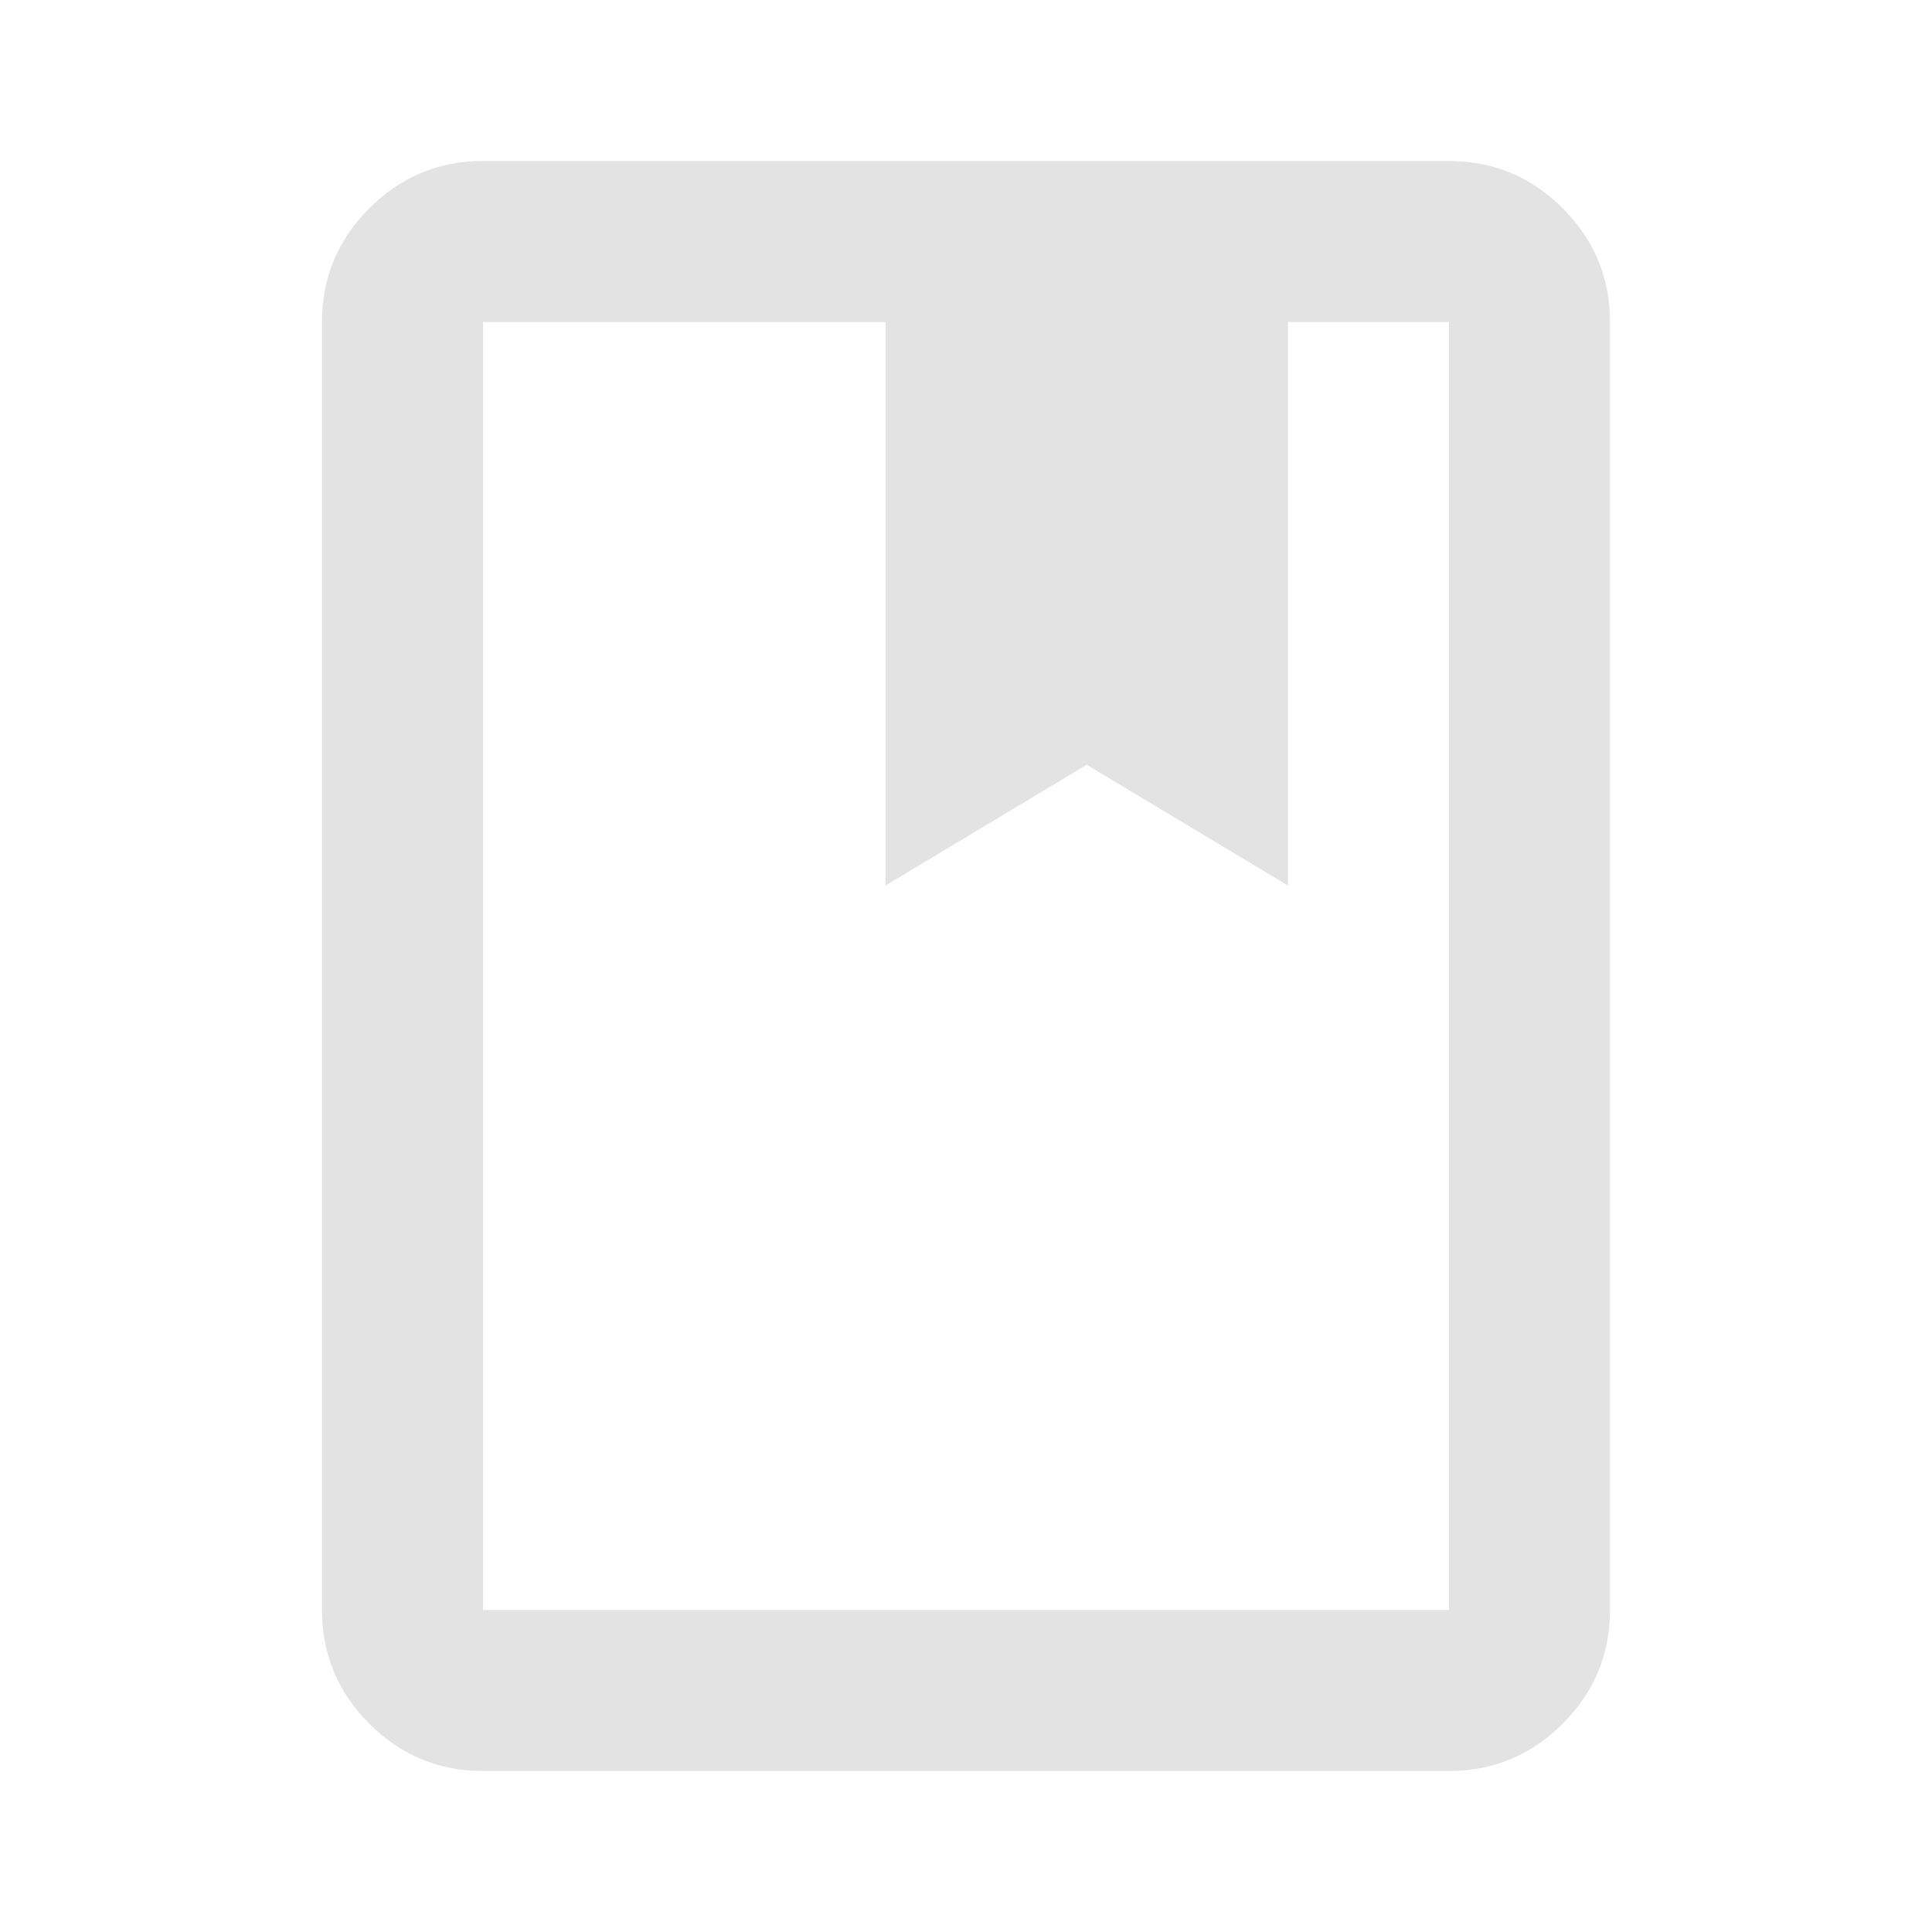
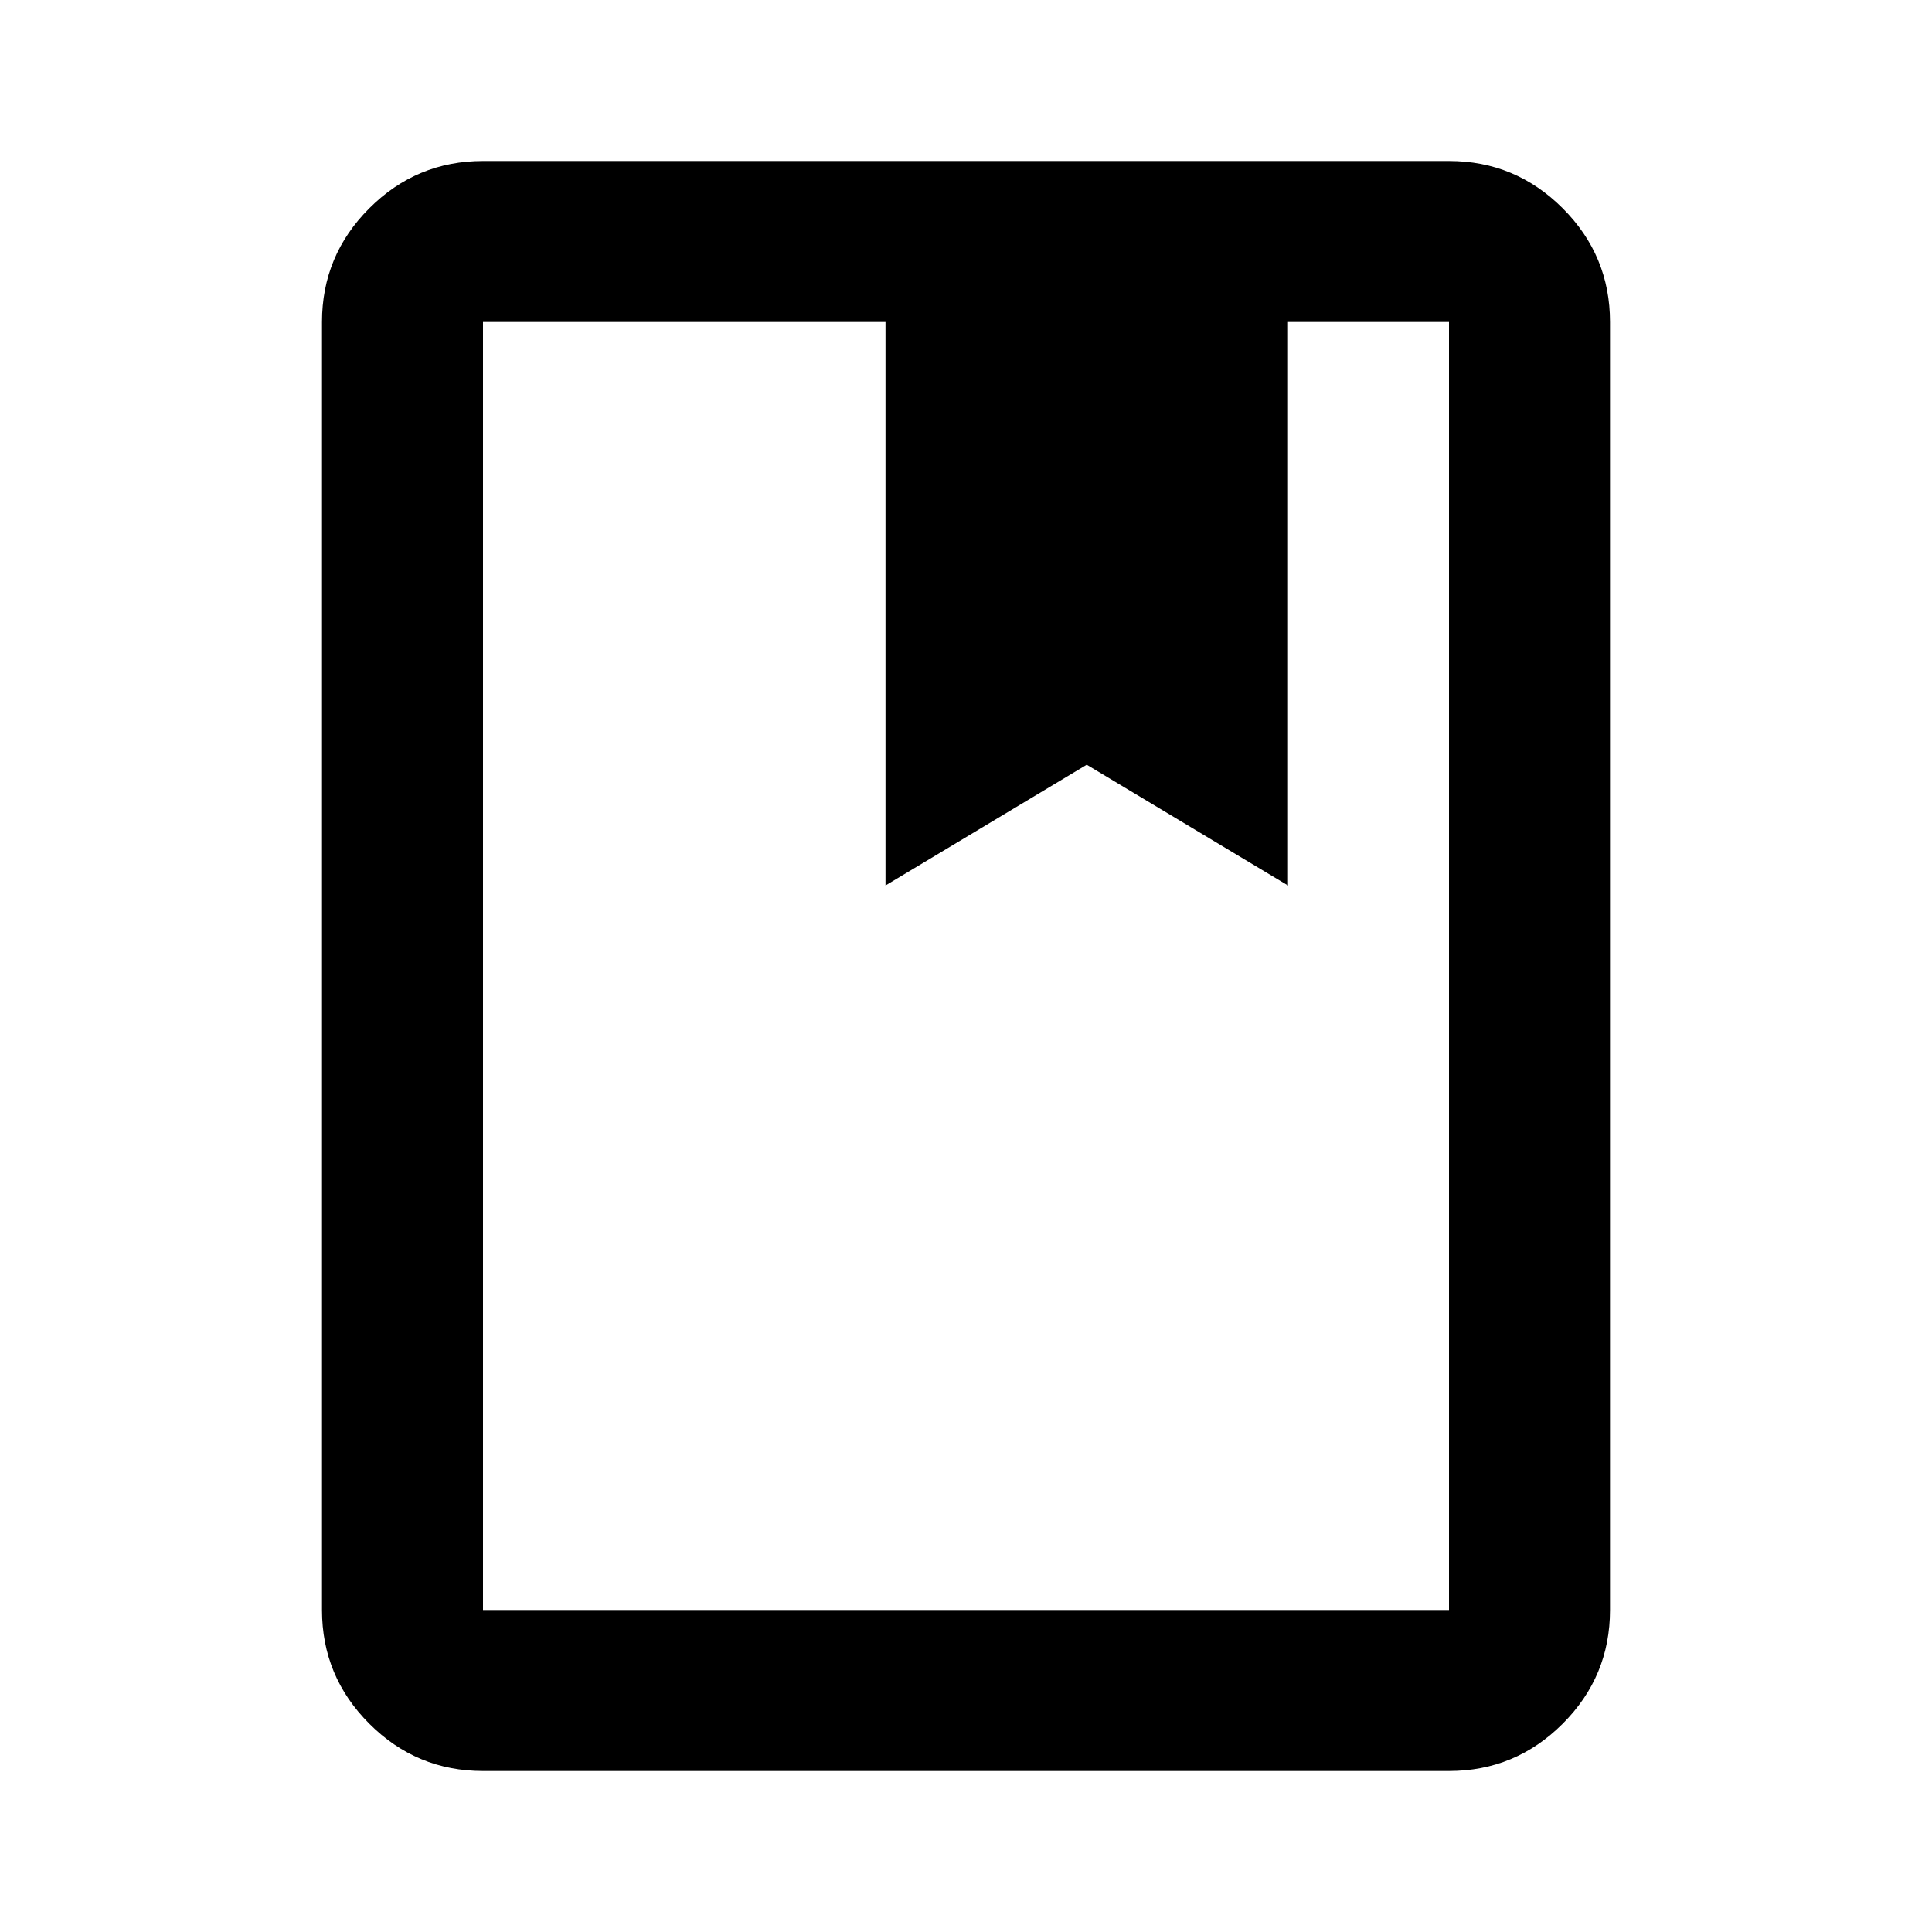
- <svg xmlns="http://www.w3.org/2000/svg" height="24px" viewBox="0 -960 960 960" width="24px" fill="#e3e3e3">
+ <svg xmlns="http://www.w3.org/2000/svg" height="24px" viewBox="0 -960 960 960" width="24px" fill="currentColor">
  <path d="M240-80q-33 0-56.5-23.5T160-160v-640q0-33 23.5-56.5T240-880h480q33 0 56.5 23.5T800-800v640q0 33-23.5 56.5T720-80H240Zm0-80h480v-640h-80v280l-100-60-100 60v-280H240v640Zm0 0v-640 640Zm200-360 100-60 100 60-100-60-100 60Z" />
</svg>
